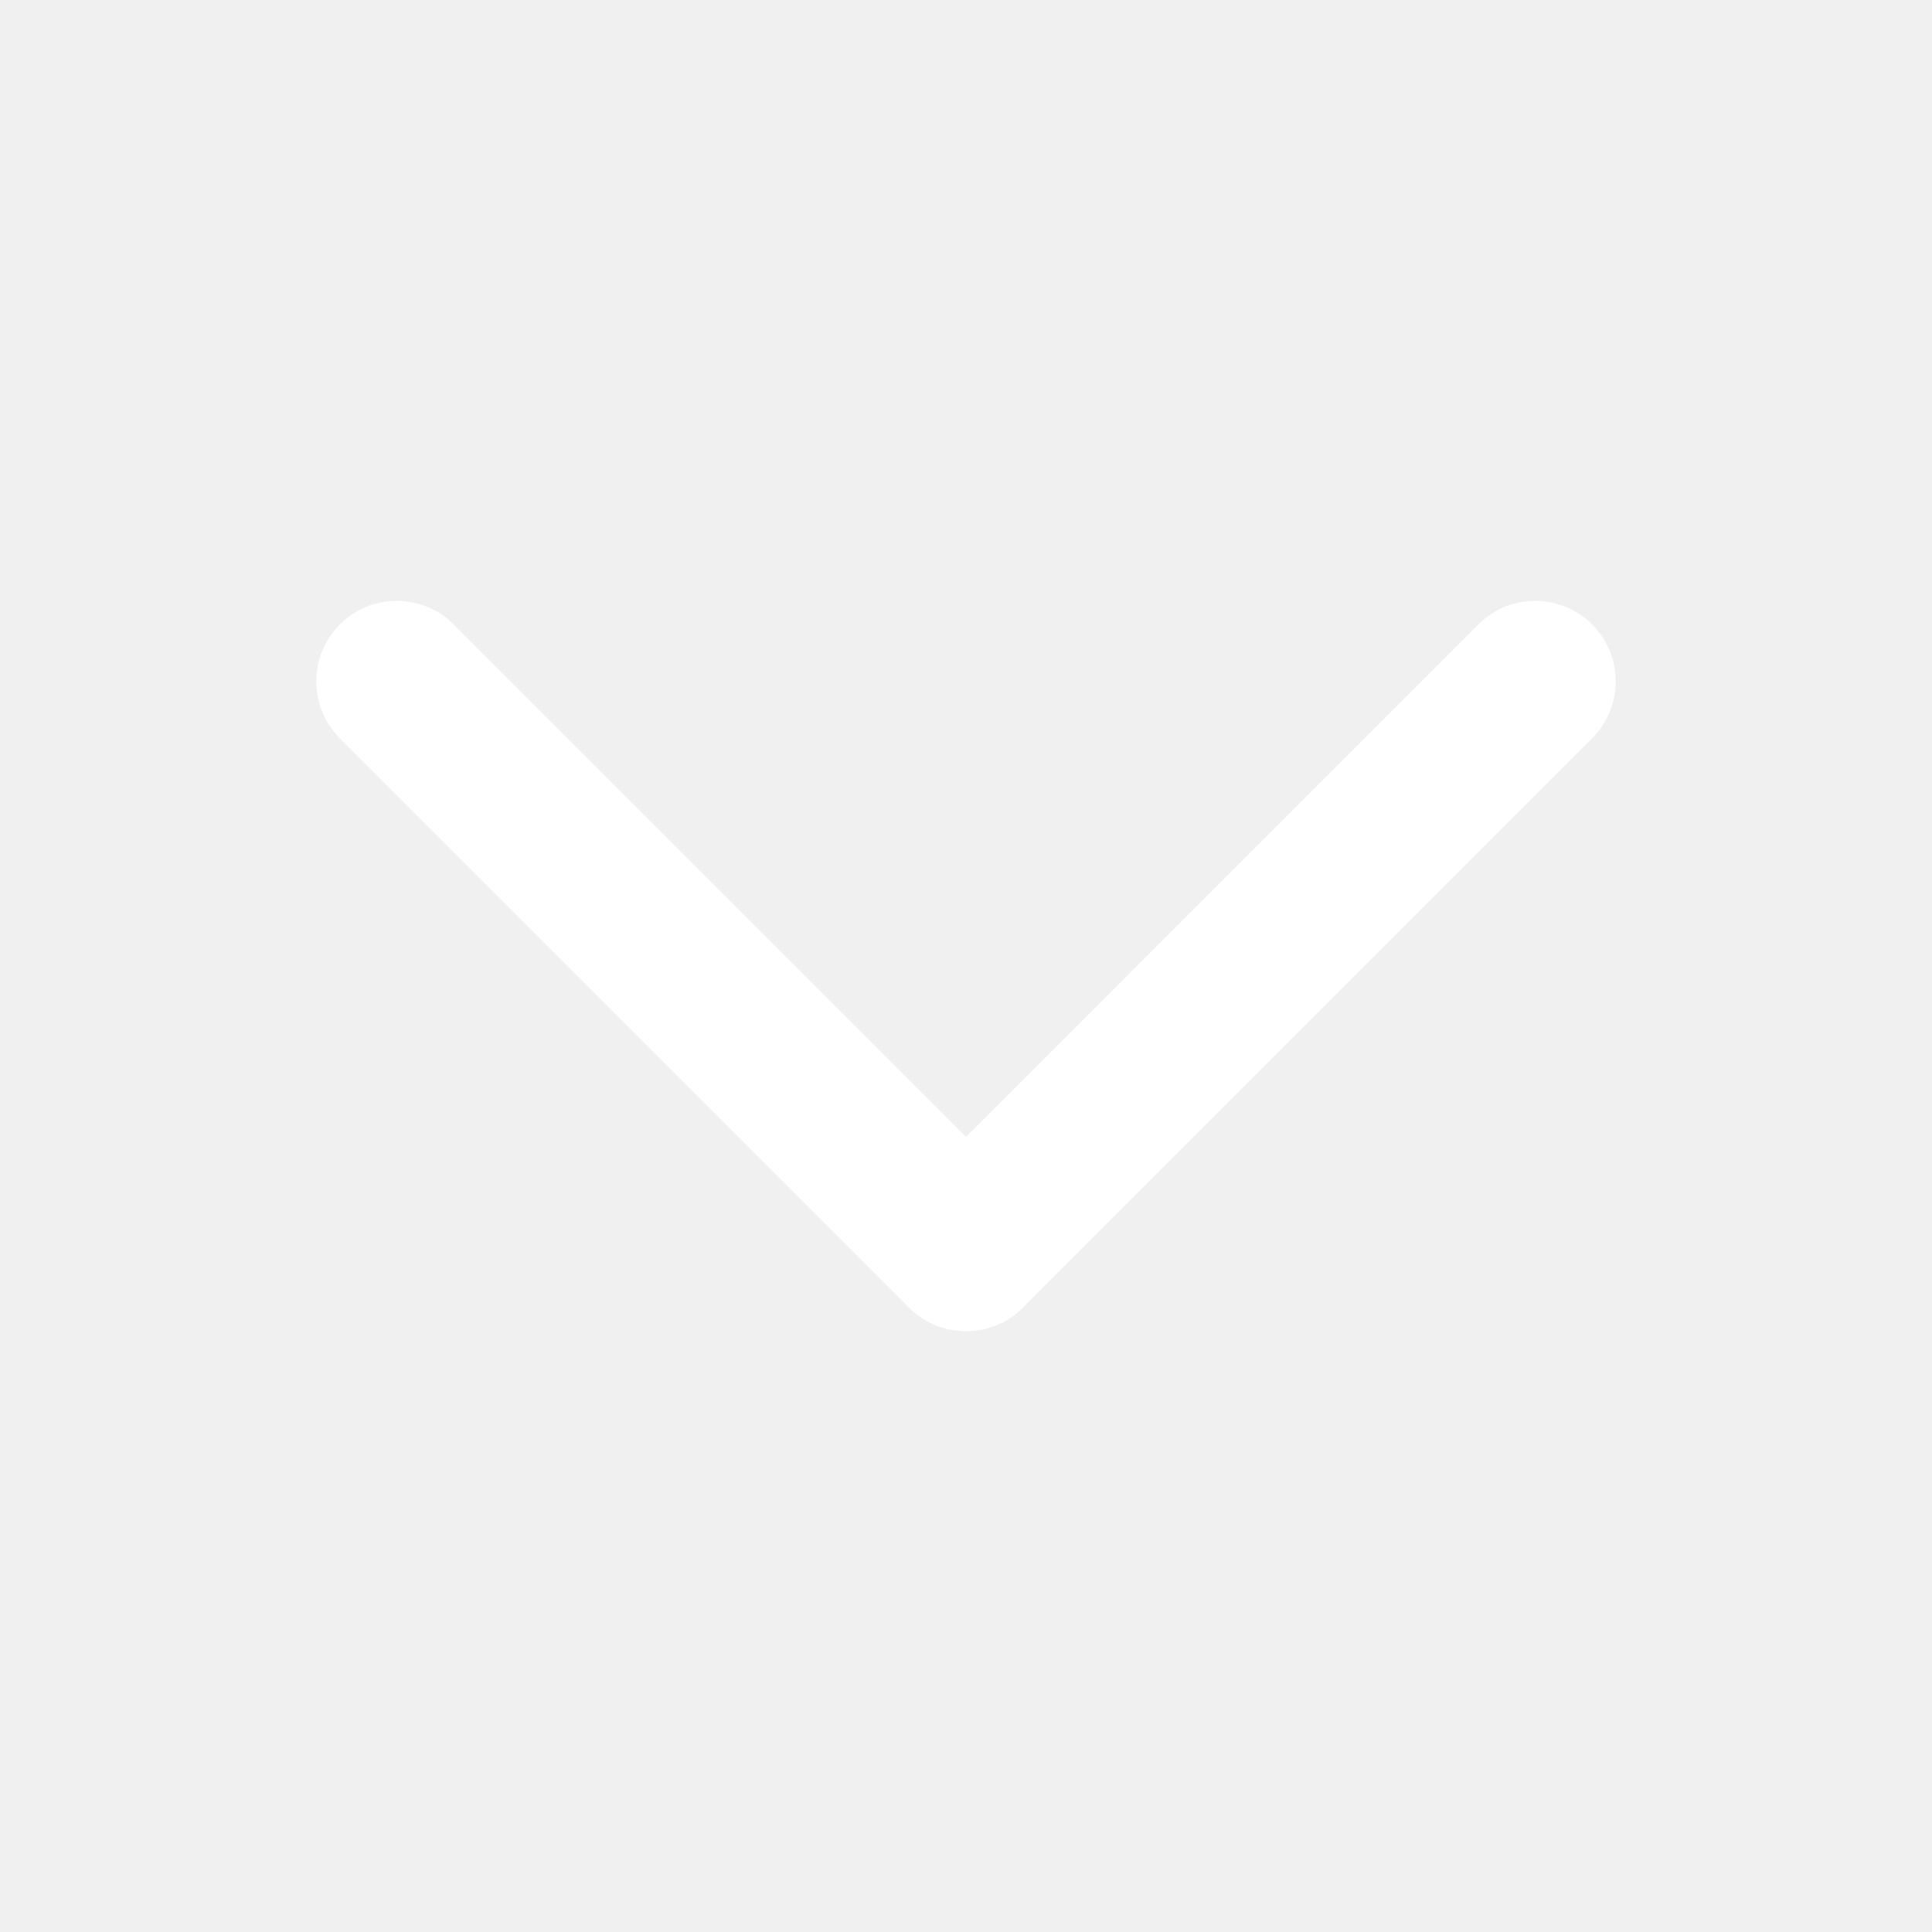
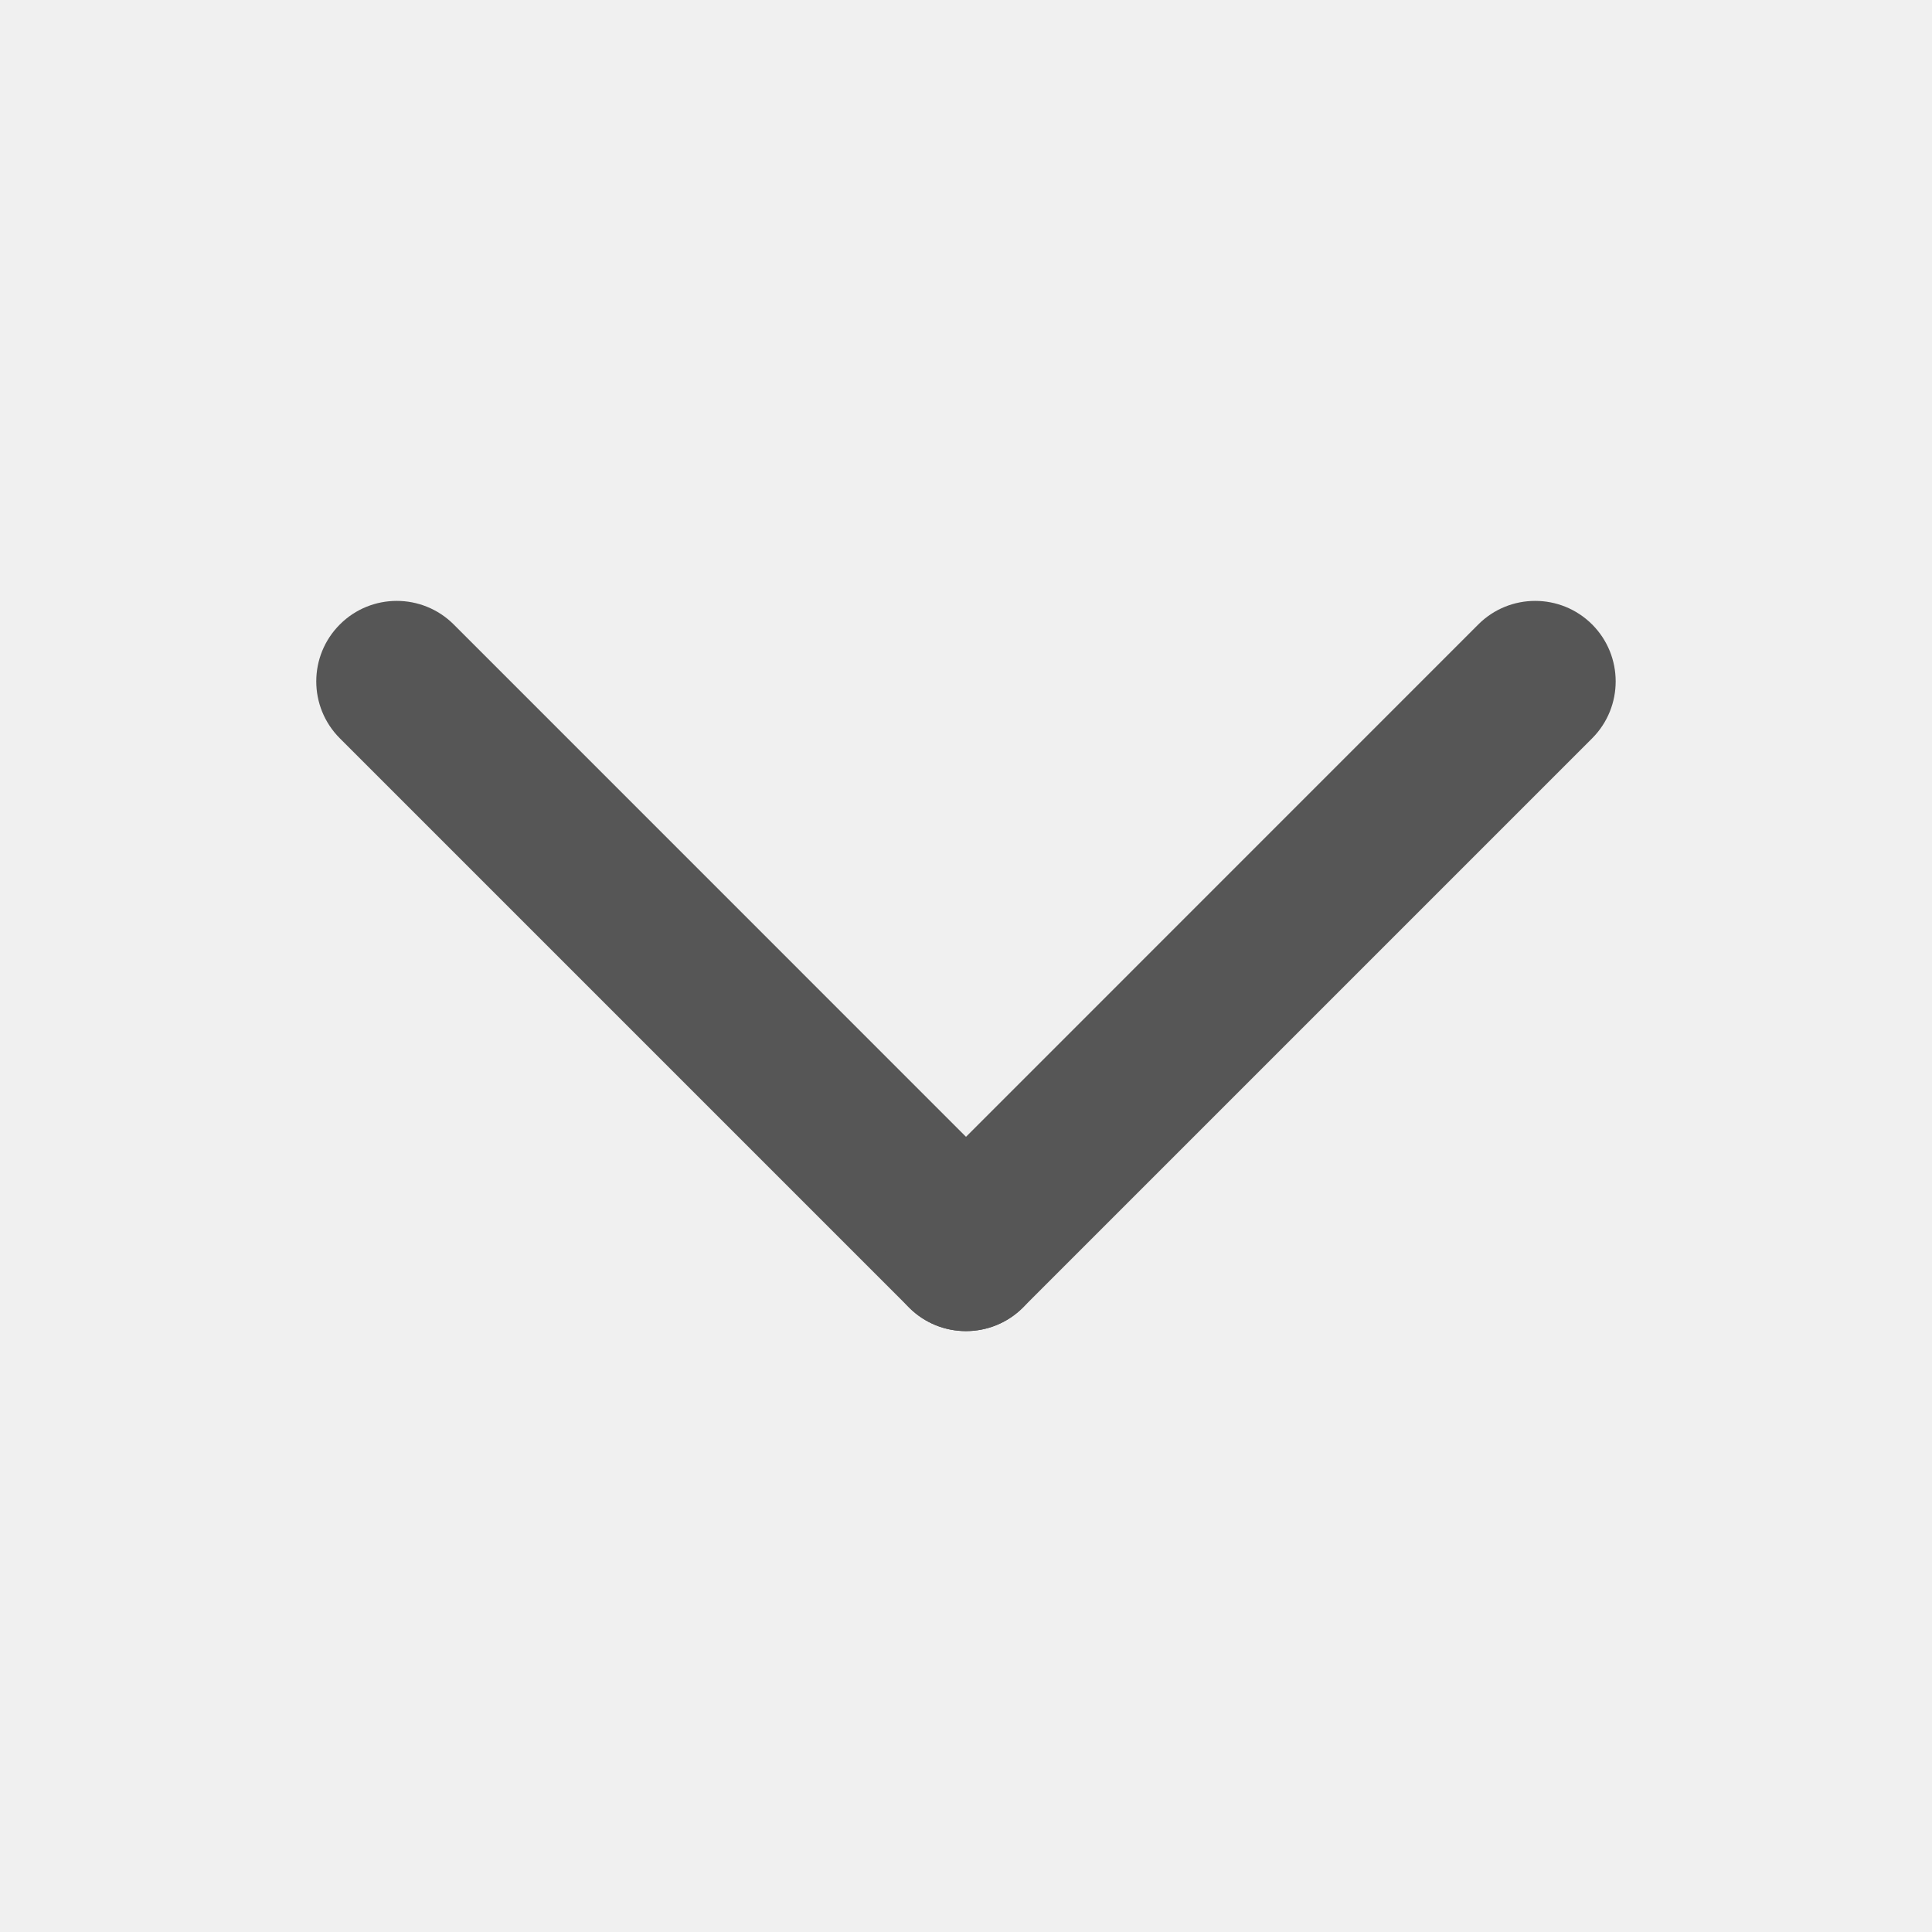
<svg xmlns="http://www.w3.org/2000/svg" width="24" height="24" viewBox="0 0 24 24" fill="none">
-   <path d="M4.222 7.757C3.831 8.148 3.831 8.781 4.222 9.172L11.293 16.243C11.683 16.633 12.316 16.633 12.707 16.243C13.097 15.852 13.097 15.219 12.707 14.829L5.636 7.757C5.245 7.367 4.612 7.367 4.222 7.757Z" fill="#FFFFFF" />
-   <path d="M11.293 14.829C10.902 15.219 10.902 15.852 11.293 16.243C11.683 16.633 12.316 16.633 12.707 16.243L19.778 9.172C20.168 8.781 20.168 8.148 19.778 7.757C19.387 7.367 18.754 7.367 18.364 7.757L11.293 14.829Z" fill="#FFFFFF" />
+   <path d="M4.222 7.757C3.831 8.148 3.831 8.781 4.222 9.172L11.293 16.243C11.683 16.633 12.316 16.633 12.707 16.243C13.097 15.852 13.097 15.219 12.707 14.829L5.636 7.757C5.245 7.367 4.612 7.367 4.222 7.757Z" fill="#565656" />
+   <path d="M11.293 14.829C10.902 15.219 10.902 15.852 11.293 16.243C11.683 16.633 12.316 16.633 12.707 16.243L19.778 9.172C20.168 8.781 20.168 8.148 19.778 7.757C19.387 7.367 18.754 7.367 18.364 7.757L11.293 14.829Z" fill="#565656" />
</svg>
